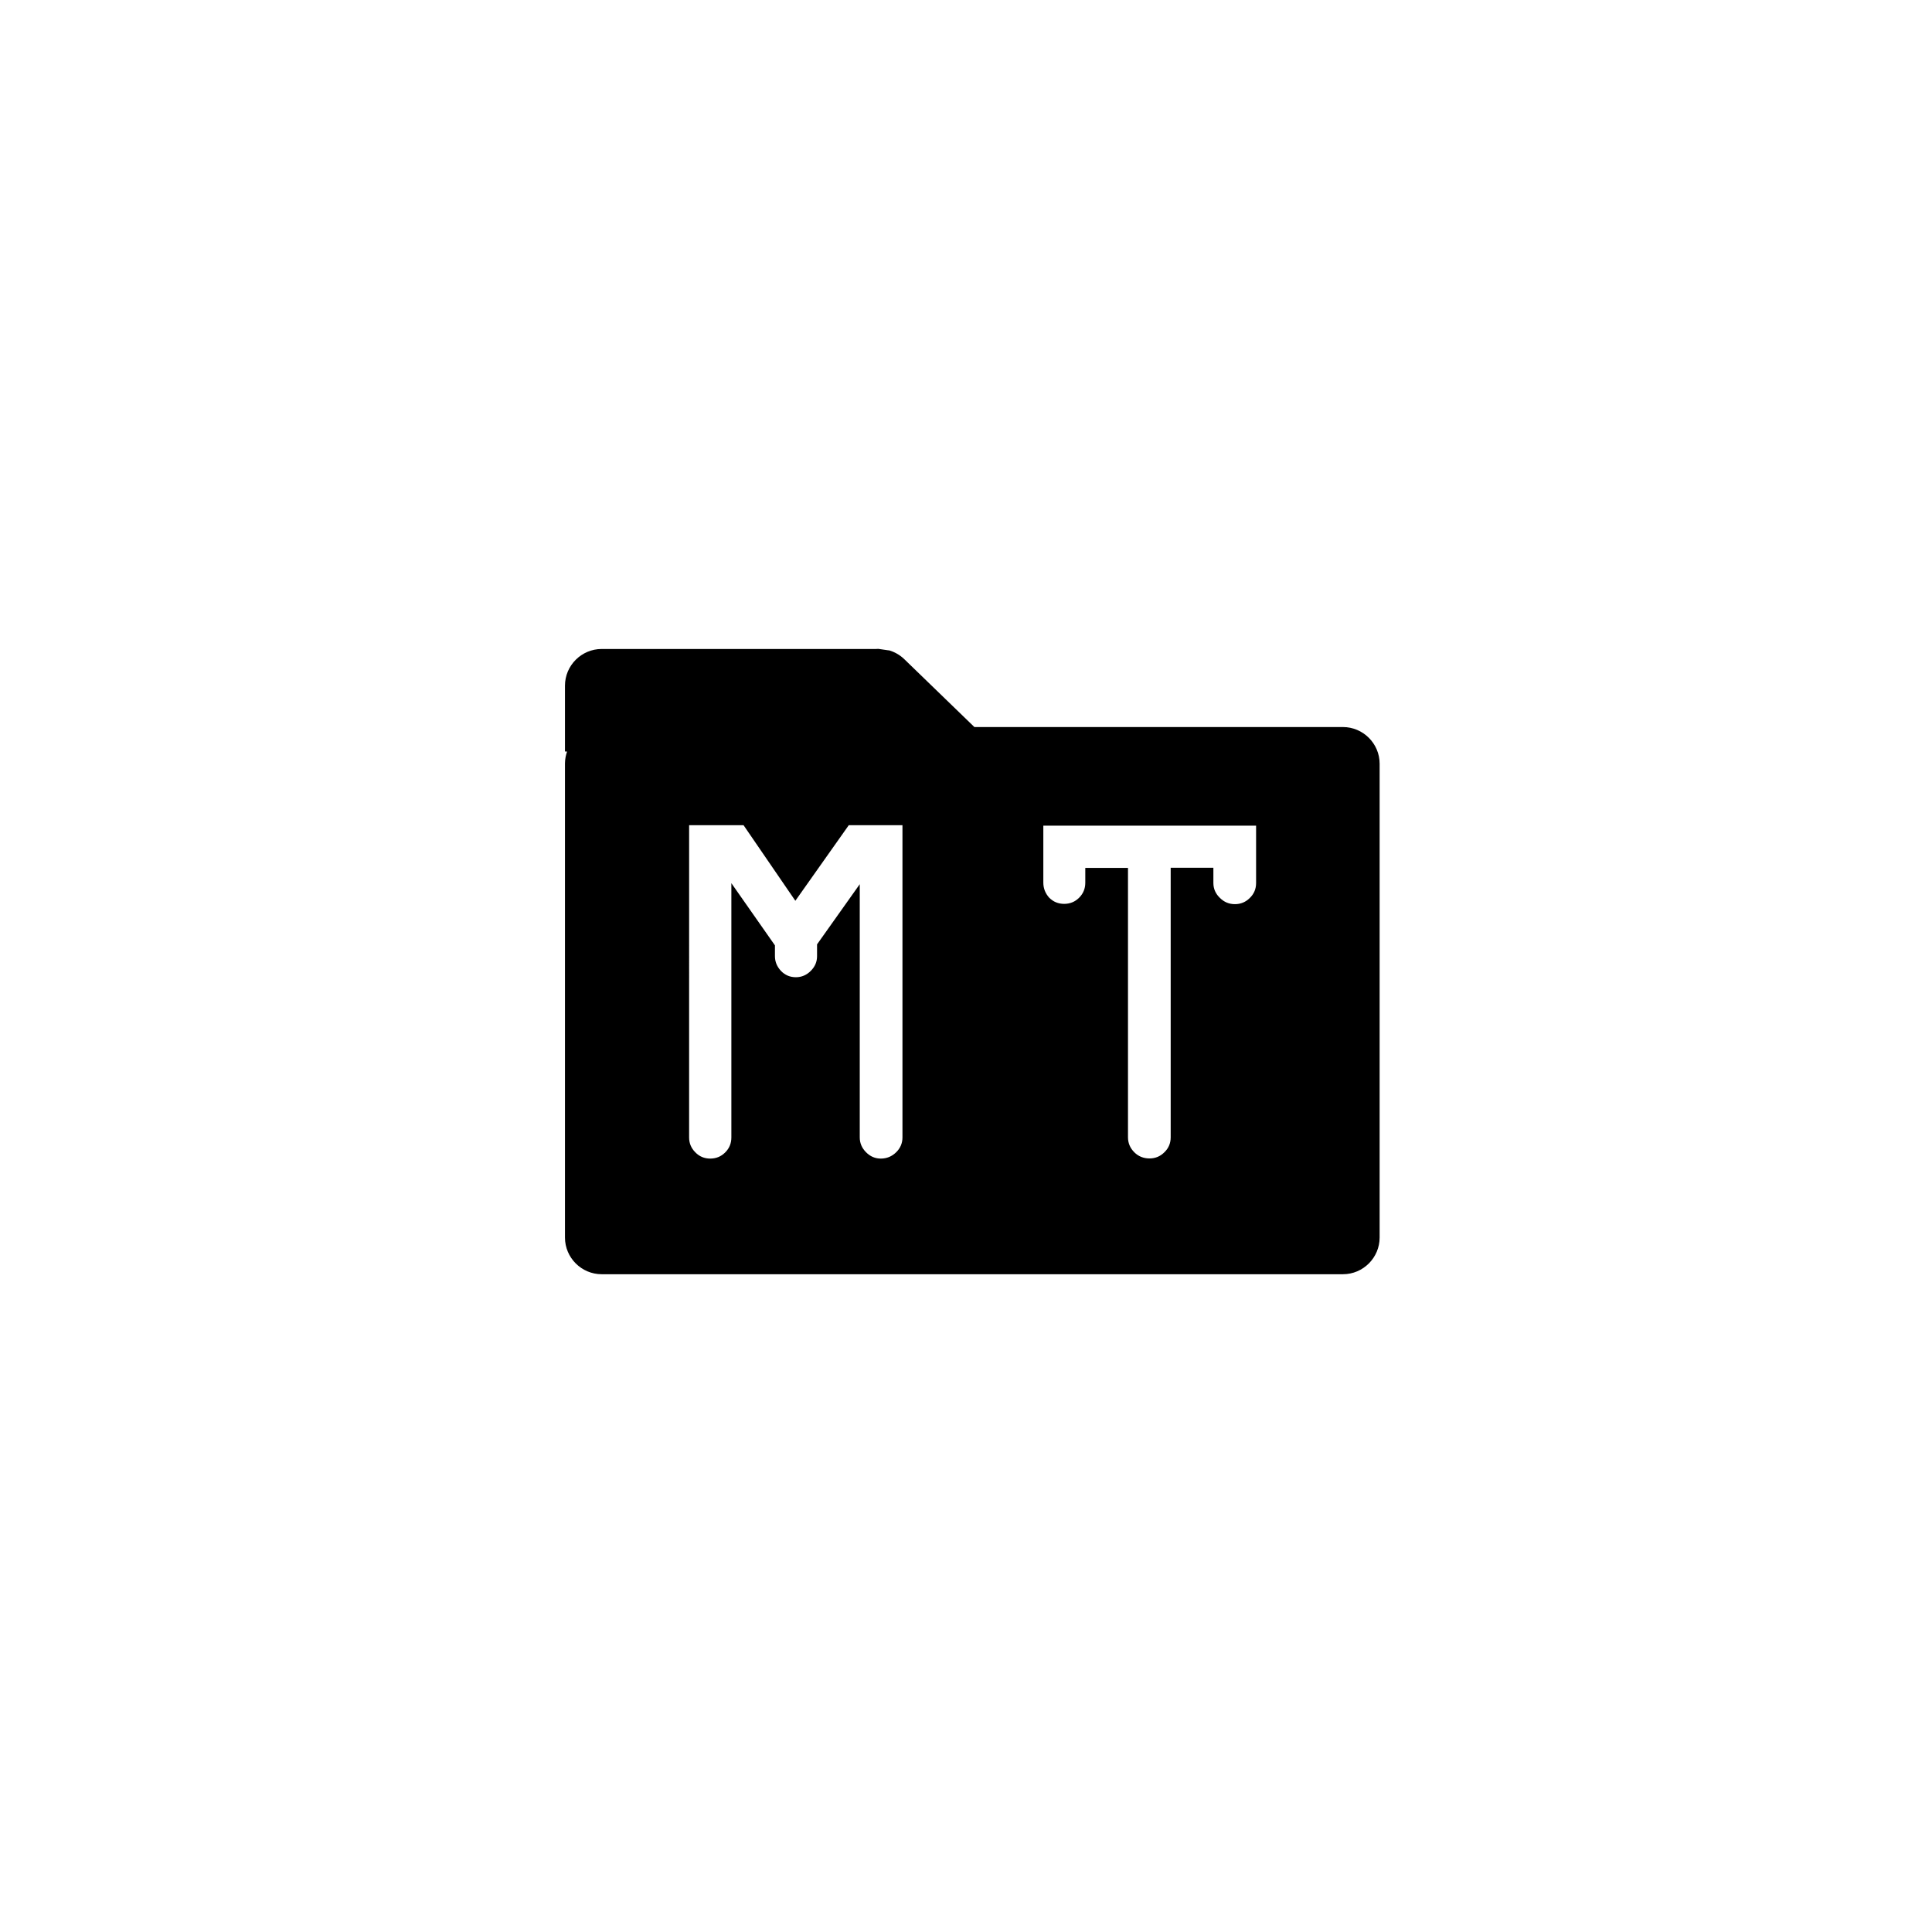
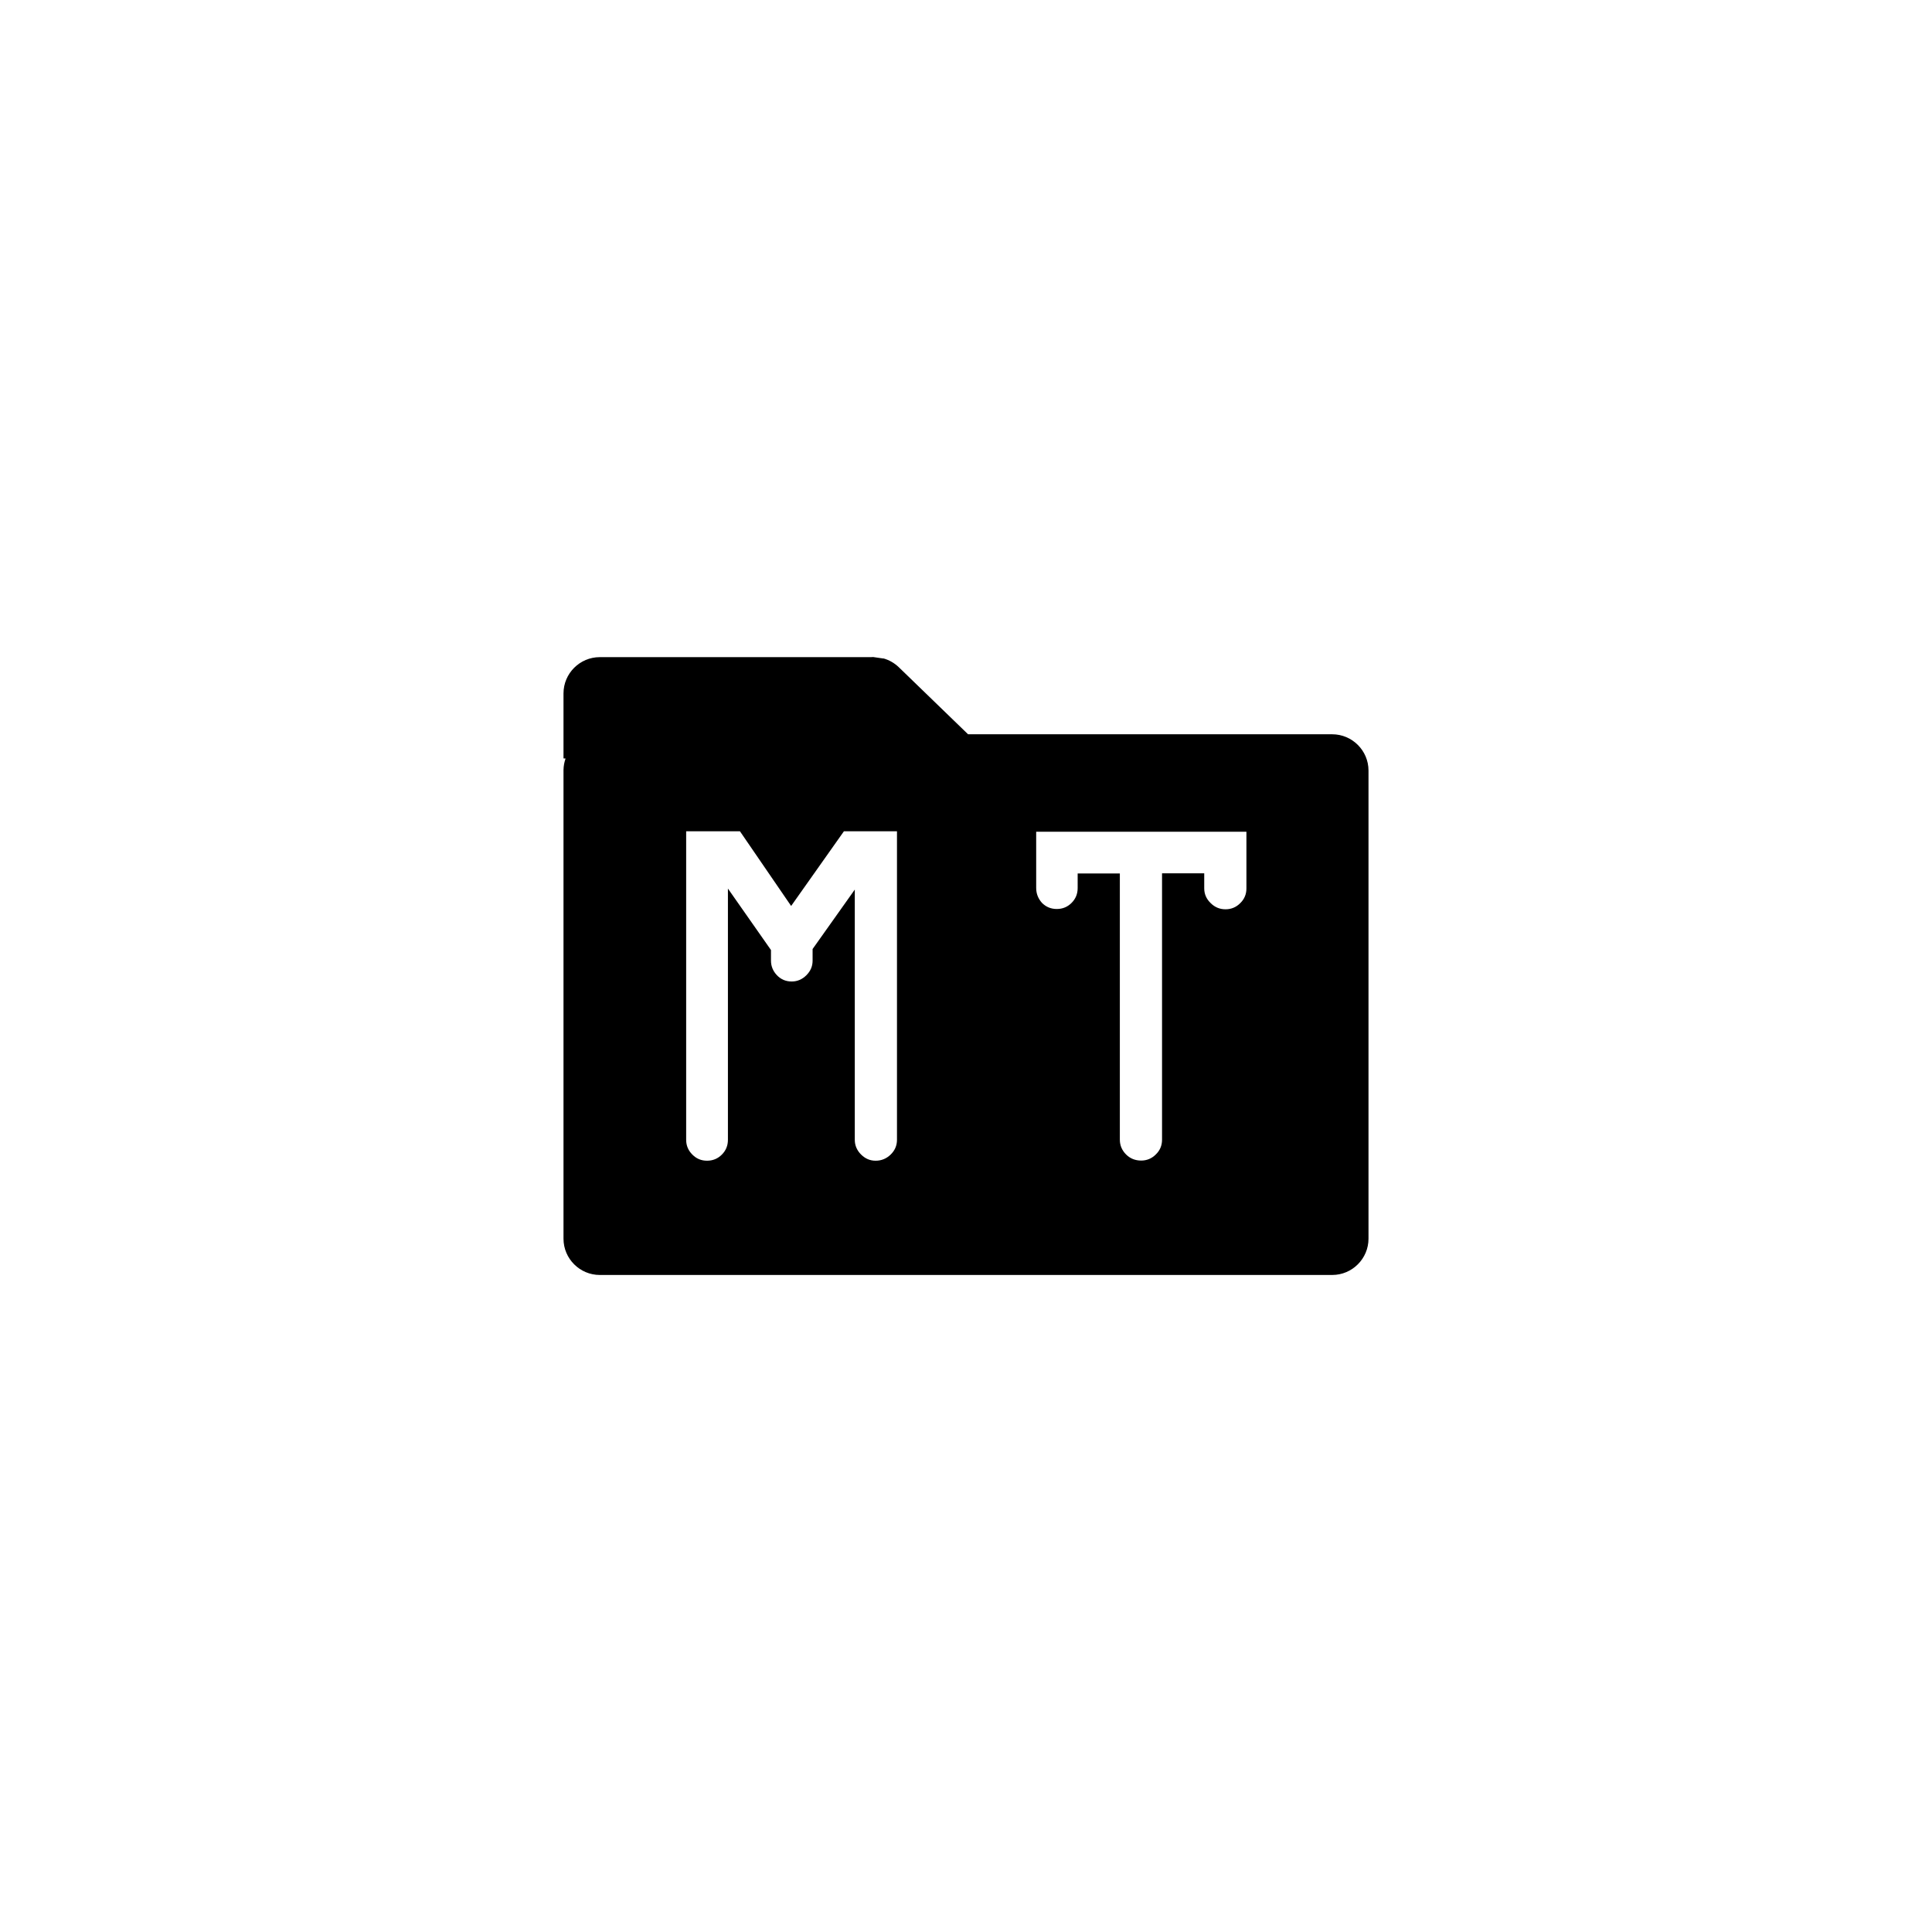
<svg xmlns="http://www.w3.org/2000/svg" height="240" id="svg1" version="1.1" viewBox="0 0 240 240" width="240" xml:space="preserve">
  <defs id="defs1" />
-   <path d="m 109.111,80.605 c -0.098,0.001 -0.197,0.006 -0.295,0.014 H 74.74 c -2.497,0 -4.557,2.041 -4.557,4.557 v 8.172 c 0.087,0.007 0.173,0.014 0.259,0.018 -0.159,0.45 -0.249,0.932 -0.258,1.432 h -0.001 v 0.077 58.838 0.019 c 0,2.515 2.06,4.557 4.557,4.557 h 92.086 c 2.515,0 4.557,-2.06 4.557,-4.557 V 94.874 c 0,-2.515 -2.06,-4.558 -4.557,-4.558 h -45.783 l -8.717,-8.439 c -0.553,-0.531 -1.209,-0.895 -1.903,-1.094 -0.023,0.001 -0.045,0.002 -0.068,0.003 -0.415,-0.061 -0.83,-0.122 -1.244,-0.181 z M 85.605,102.511 h 6.762 l 6.434,9.387 6.635,-9.387 h 6.671 v 38.788 c 0,0.729 -0.274,1.349 -0.803,1.859 -0.529,0.51 -1.166,0.765 -1.877,0.765 -0.711,0 -1.313,-0.255 -1.841,-0.784 -0.51,-0.51 -0.784,-1.129 -0.784,-1.84 v -31.461 l -5.304,7.473 v 1.459 c 0,0.711 -0.255,1.312 -0.784,1.84 -0.51,0.51 -1.13,0.784 -1.841,0.784 -0.729,0 -1.349,-0.255 -1.859,-0.784 -0.492,-0.529 -0.748,-1.129 -0.748,-1.84 v -1.331 l -5.413,-7.729 v 31.589 c 0,0.729 -0.255,1.349 -0.765,1.859 -0.51,0.51 -1.131,0.765 -1.86,0.765 -0.729,0 -1.349,-0.255 -1.859,-0.784 -0.51,-0.51 -0.765,-1.129 -0.765,-1.84 z m 44.001,0.054 h 26.43 v 7.127 c 0,0.729 -0.255,1.35 -0.784,1.86 -0.51,0.51 -1.13,0.765 -1.841,0.765 -0.729,0 -1.349,-0.255 -1.878,-0.784 -0.529,-0.51 -0.802,-1.13 -0.802,-1.841 v -1.895 h -5.304 v 33.484 c 0,0.729 -0.255,1.349 -0.784,1.859 -0.51,0.51 -1.13,0.766 -1.841,0.766 -0.747,0 -1.385,-0.256 -1.895,-0.766 -0.51,-0.51 -0.784,-1.13 -0.784,-1.859 v -33.465 h -5.304 v 1.84 c 0,0.729 -0.255,1.35 -0.765,1.86 -0.51,0.51 -1.13,0.765 -1.859,0.765 -0.729,0 -1.35,-0.255 -1.86,-0.765 -0.474,-0.529 -0.729,-1.149 -0.729,-1.878 z" id="path9" style="display:inline;fill:#000000;fill-opacity:1;stroke-width:0.1" />
+   <path d="m 108.466,81.62 c -0.097,0.001 -0.195,0.006 -0.292,0.013 H 74.503 C 72.035,81.633 70,83.651 70,86.136 v 8.075 c 0.086,0.007 0.171,0.013 0.256,0.017 -0.157,0.445 -0.246,0.921 -0.255,1.415 h -9.9e-4 v 0.076 58.141 0.018 c 0,2.486 2.035,4.503 4.503,4.503 h 90.994 c 2.486,0 4.503,-2.035 4.503,-4.503 V 95.719 c 0,-2.486 -2.035,-4.504 -4.503,-4.504 h -45.24 l -8.614,-8.339 c -0.547,-0.524 -1.194,-0.885 -1.88,-1.081 -0.022,0.001 -0.045,0.002 -0.067,0.003 -0.41,-0.06 -0.82,-0.12 -1.23,-0.179 z m -23.228,21.646 h 6.682 l 6.358,9.276 6.556,-9.276 h 6.592 v 38.329 c 0,0.72 -0.271,1.333 -0.793,1.837 -0.522,0.504 -1.152,0.756 -1.854,0.756 -0.702,0 -1.297,-0.252 -1.819,-0.775 -0.504,-0.504 -0.775,-1.116 -0.775,-1.818 v -31.088 l -5.241,7.384 v 1.441 c 0,0.702 -0.252,1.296 -0.775,1.818 -0.504,0.504 -1.117,0.775 -1.819,0.775 -0.72,0 -1.333,-0.252 -1.837,-0.775 -0.486,-0.522 -0.739,-1.116 -0.739,-1.818 v -1.315 l -5.349,-7.637 v 31.214 c 0,0.72 -0.252,1.333 -0.756,1.837 -0.504,0.504 -1.117,0.756 -1.838,0.756 -0.72,0 -1.333,-0.252 -1.837,-0.775 -0.504,-0.504 -0.756,-1.116 -0.756,-1.818 z m 43.48,0.053 h 26.117 v 7.042 c 0,0.72 -0.252,1.334 -0.775,1.838 -0.504,0.504 -1.117,0.756 -1.819,0.756 -0.72,0 -1.333,-0.252 -1.855,-0.775 -0.522,-0.504 -0.792,-1.117 -0.792,-1.819 v -1.873 h -5.241 v 33.087 c 0,0.72 -0.252,1.333 -0.775,1.837 -0.504,0.504 -1.117,0.757 -1.819,0.757 -0.738,0 -1.369,-0.253 -1.873,-0.757 -0.504,-0.504 -0.775,-1.116 -0.775,-1.837 v -33.069 h -5.241 v 1.818 c 0,0.72 -0.252,1.334 -0.756,1.838 -0.504,0.504 -1.116,0.756 -1.837,0.756 -0.72,0 -1.334,-0.252 -1.838,-0.756 -0.468,-0.522 -0.72,-1.135 -0.72,-1.855 z" id="path9" style="display:inline;fill:#000000;fill-opacity:1;stroke-width:0.099" />
</svg>
